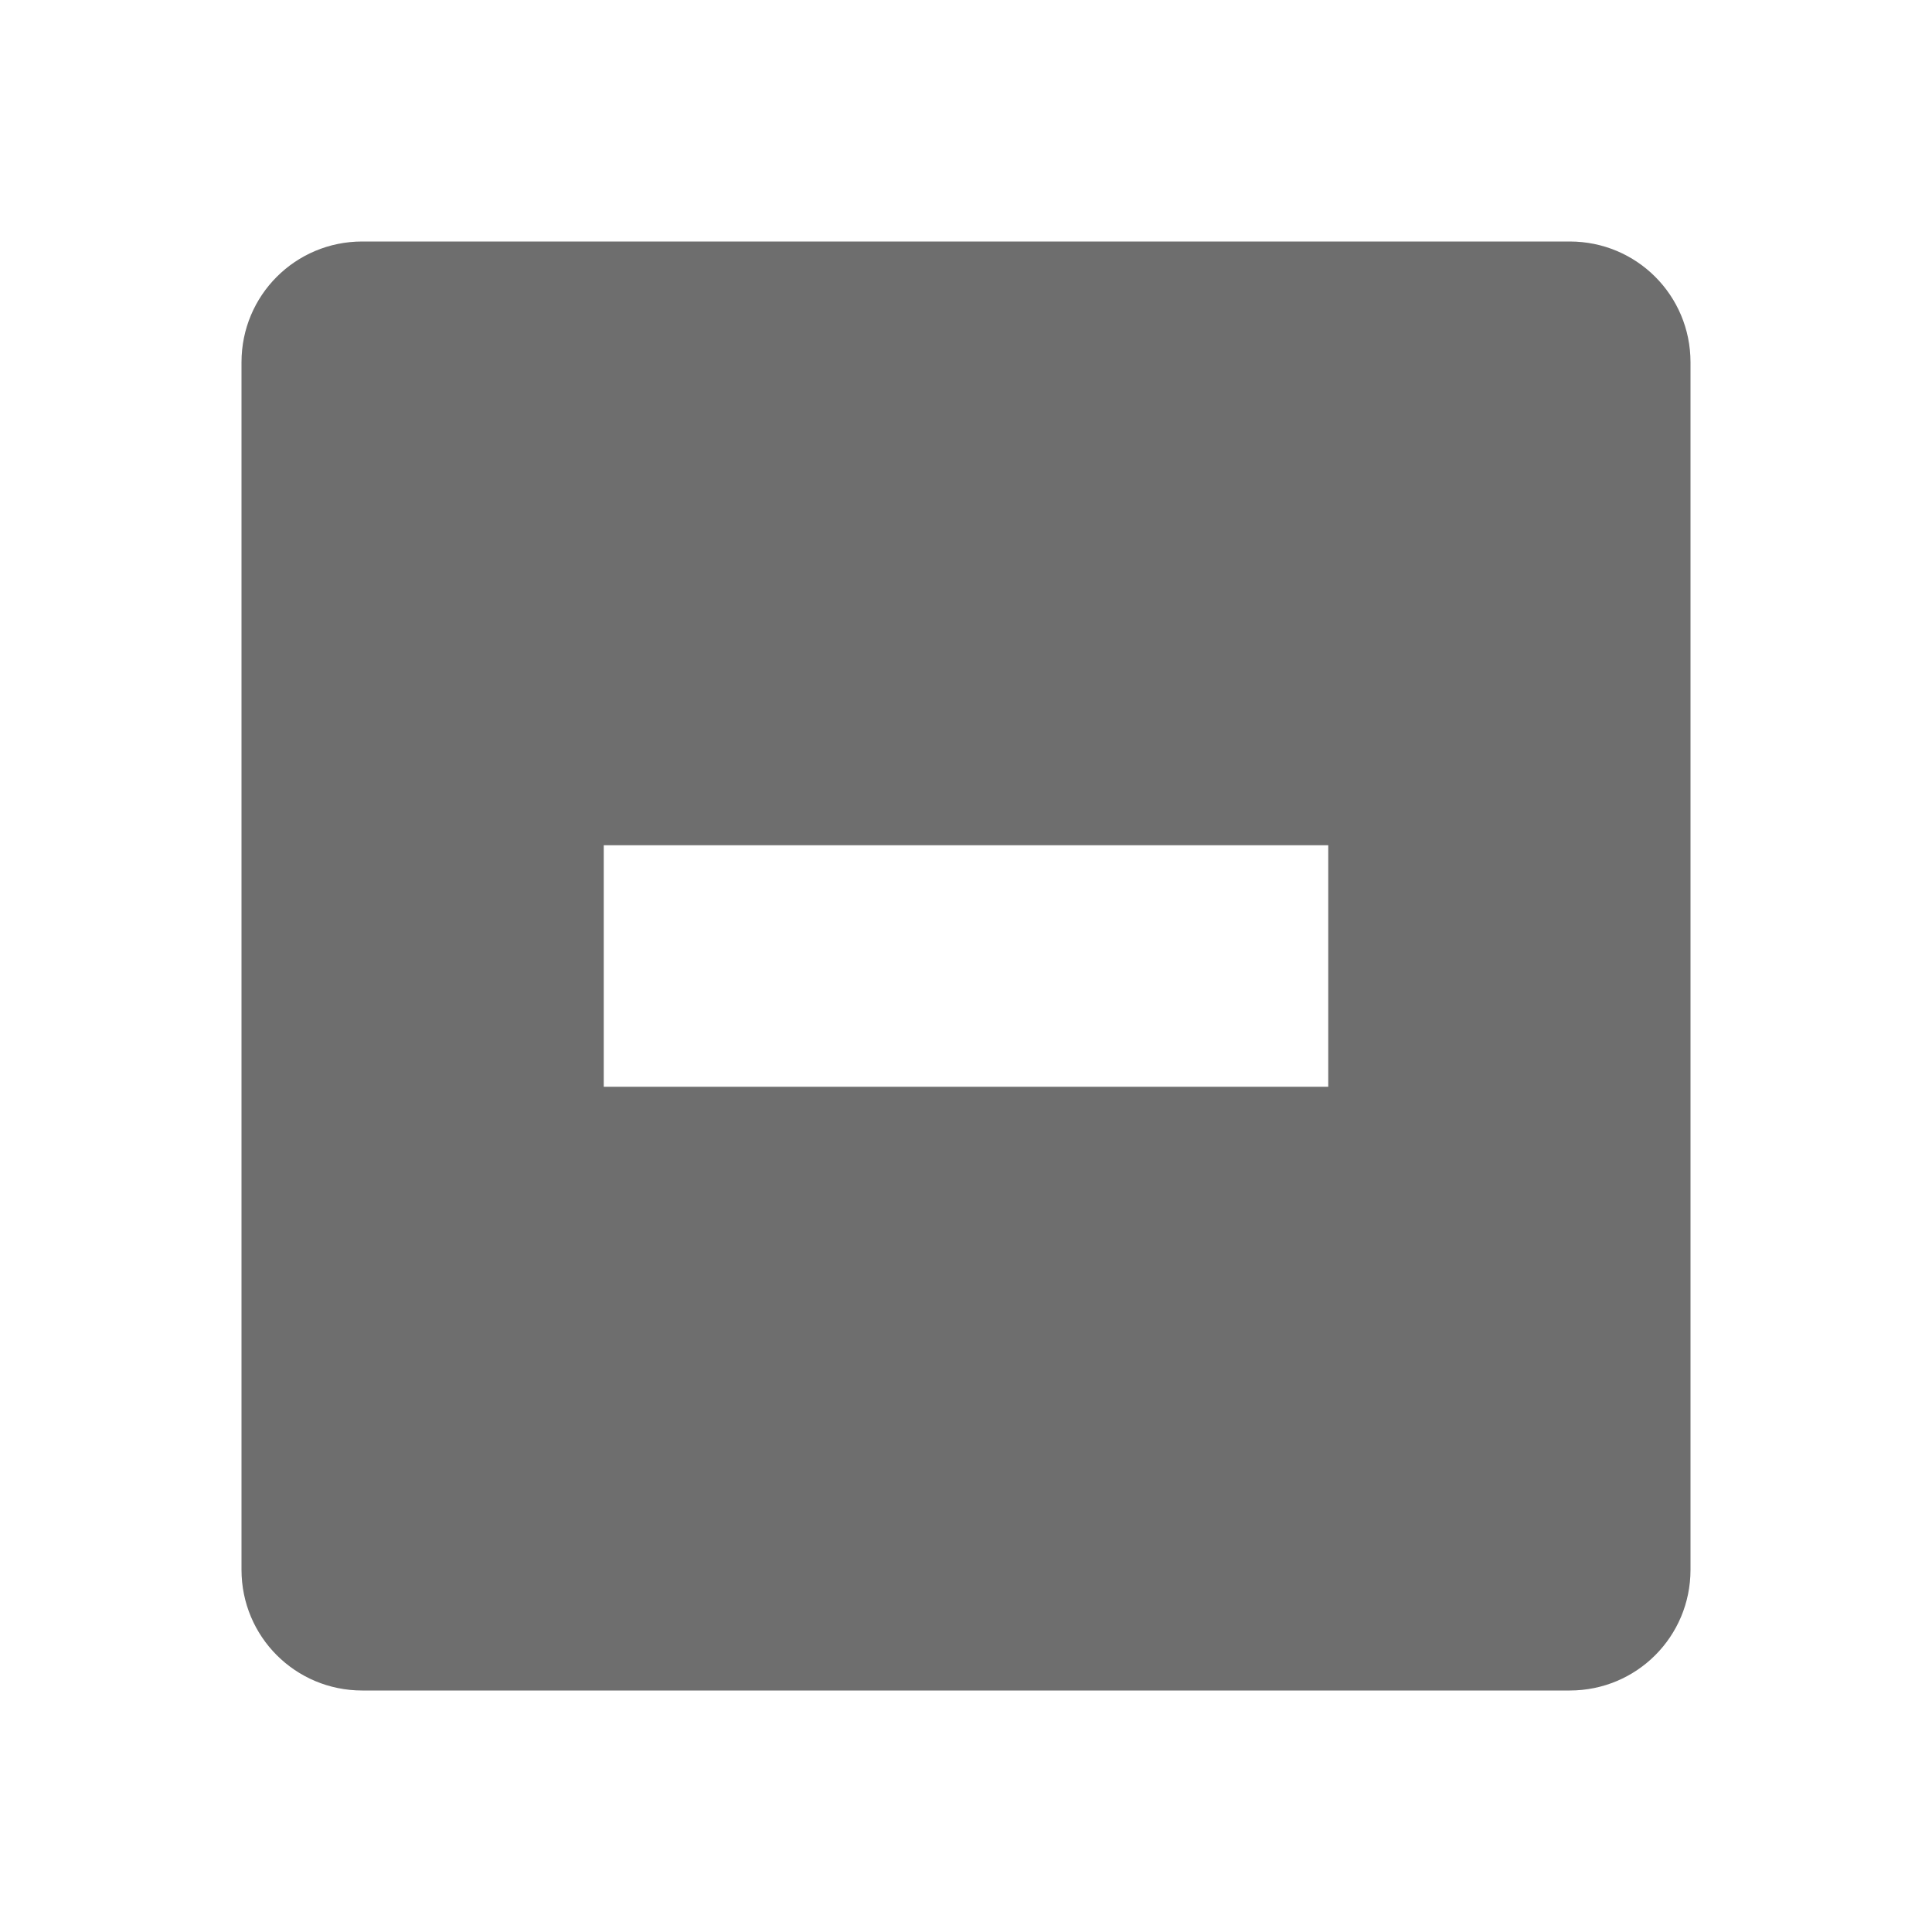
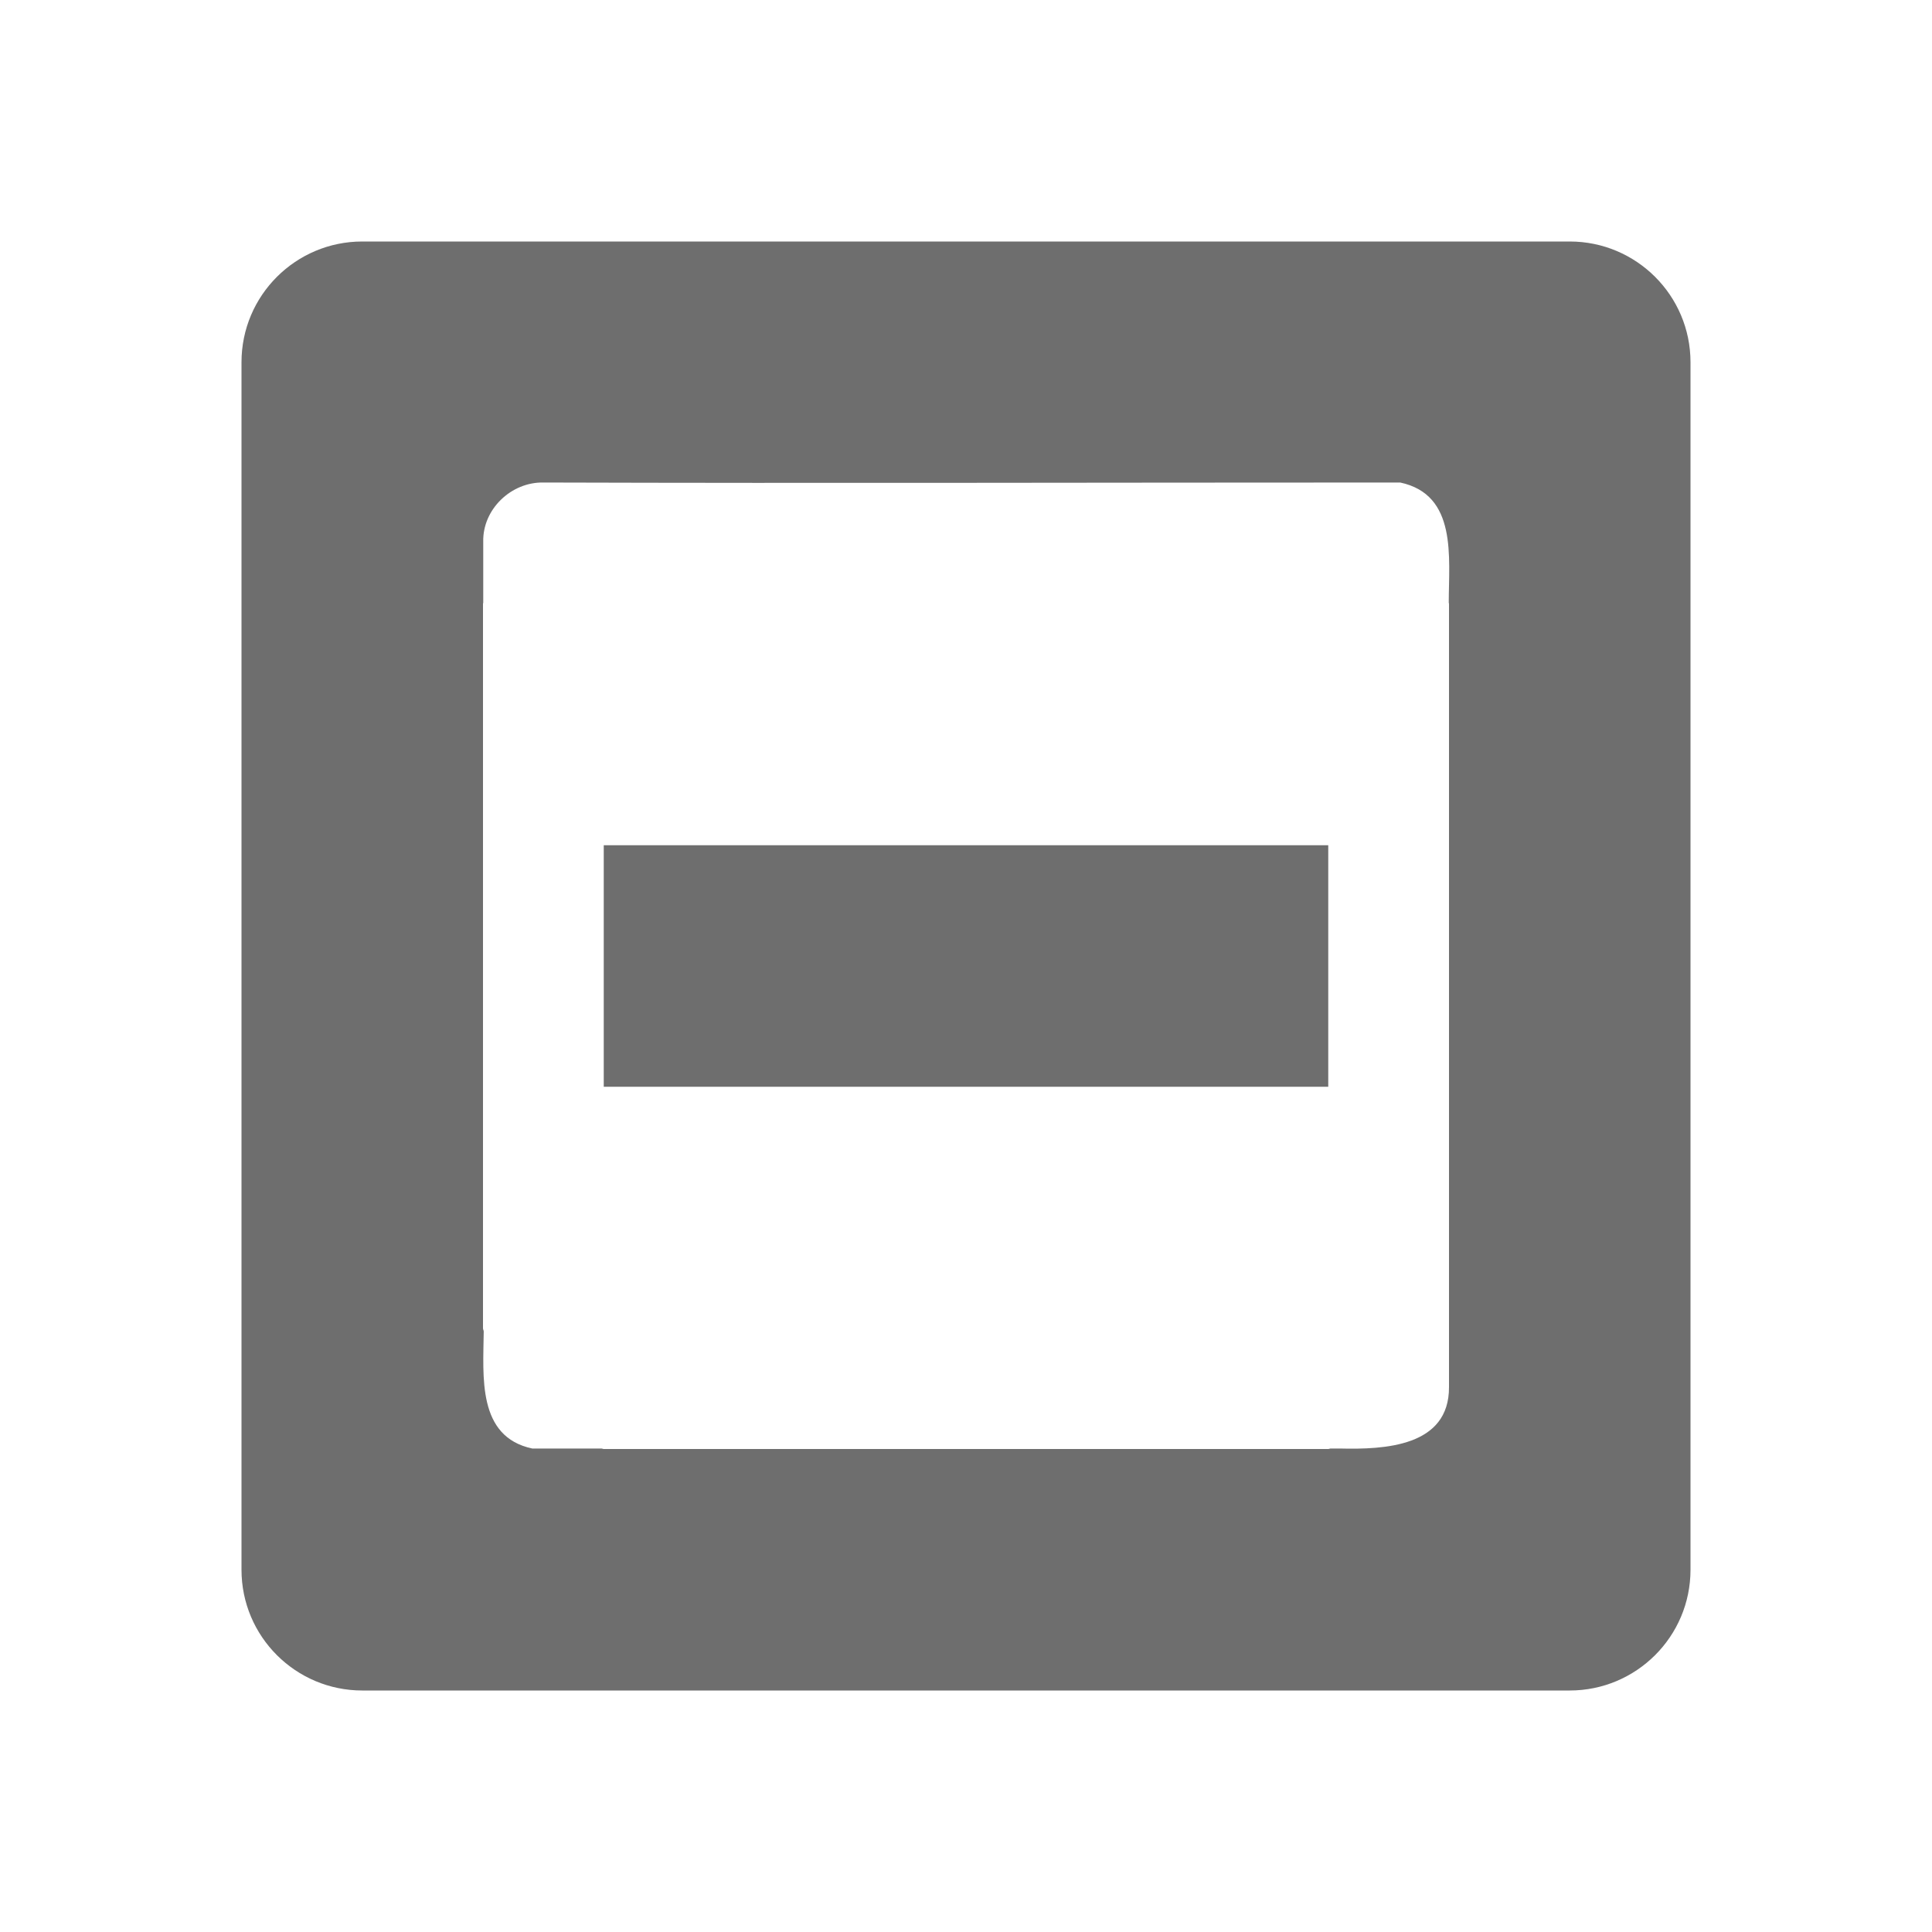
- <svg xmlns="http://www.w3.org/2000/svg" width="16" height="16" viewBox="0 0 16 16">
-   <defs>
+ <svg xmlns="http://www.w3.org/2000/svg" width="16" height="16" viewBox="0 0 16 16" version="1.1" id="svg7">
+   <defs id="defs3">
    <style id="current-color-scheme" type="text/css">
   .ColorScheme-Text { color:#6e6e6e; } .ColorScheme-Highlight { color:#5294e2; }
  </style>
  </defs>
-   <path style="fill:currentColor" class="ColorScheme-Text" d="M 3 2 C 2.446 2 2 2.446 2 3 L 2 13 C 2 13.554 2.446 14 3 14 L 13 14 C 13.554 14 14 13.554 14 13 L 14 3 C 14 2.446 13.554 2 13 2 L 3 2 z M 5 7 L 11 7 L 11 9 L 5 9 L 5 7 z" />
+   <path style="fill:#6e6e6e;fill-opacity:1" d="M 3 2 C 2.45 2 2 2.446 2 3 L 2 13 C 2 13.554 2.45 14 3 14 L 13 14 C 13.55 14 14 13.554 14 13 L 14 3 C 14 2.446 13.55 2 13 2 L 3 2 z M 4.502 3.996 C 6.869 4.003 8.999 3.996 11.596 3.996 C 12.07 4.097 11.998 4.615 11.998 4.99 C 11.998 4.994 12 4.997 12 5 L 12 5.049 L 12 11 L 12 11.486 C 12.003 11.981 11.466 12.005 11.096 11.996 C 11.072 11.996 11.044 11.996 11.02 11.996 C 11.013 11.996 11.007 12 11 12 L 5 12 C 4.993 12 4.987 11.996 4.98 11.996 C 4.825 11.996 4.544 11.996 4.408 11.996 C 3.951 11.899 4.002 11.401 4.006 11.027 C 4.006 11.018 4 11.01 4 11 L 4 5 C 4 4.997 4.002 4.994 4.002 4.99 L 4.002 4.486 C 3.996 4.218 4.233 3.99 4.502 3.996 z M 5 7 L 5 9 L 11 9 L 11 7 L 5 7 z " id="path4-2" />
</svg>
